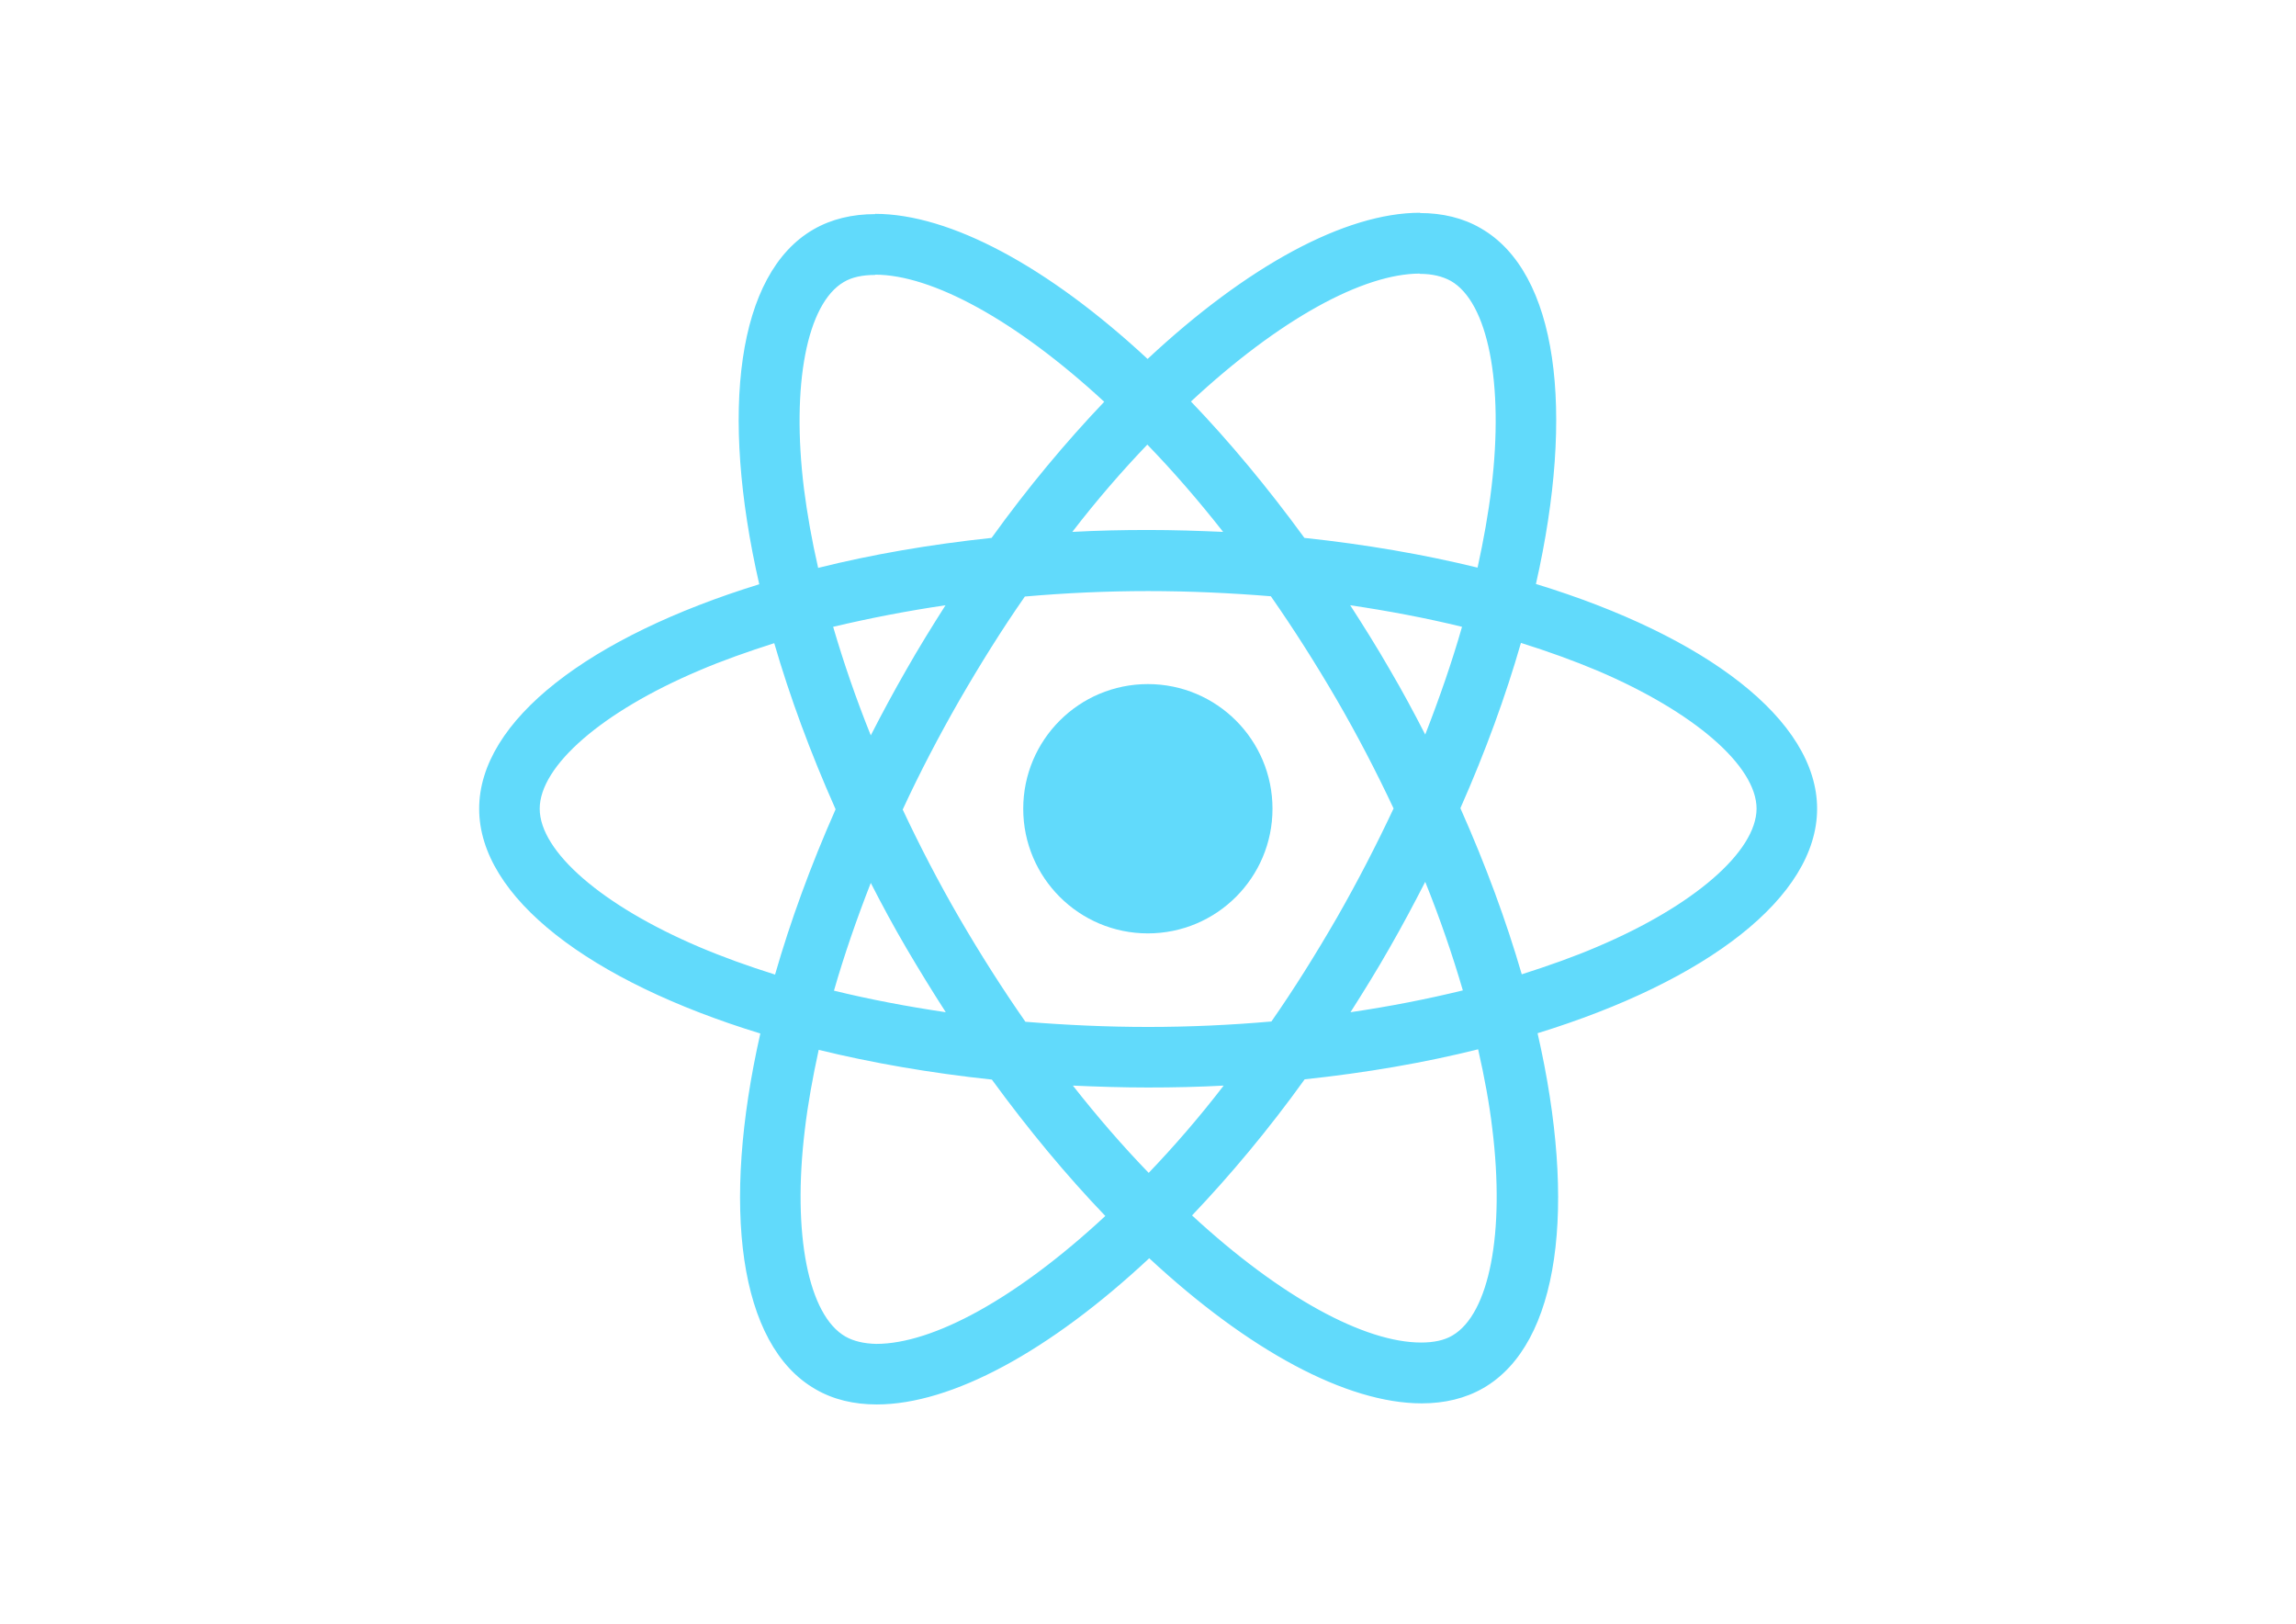
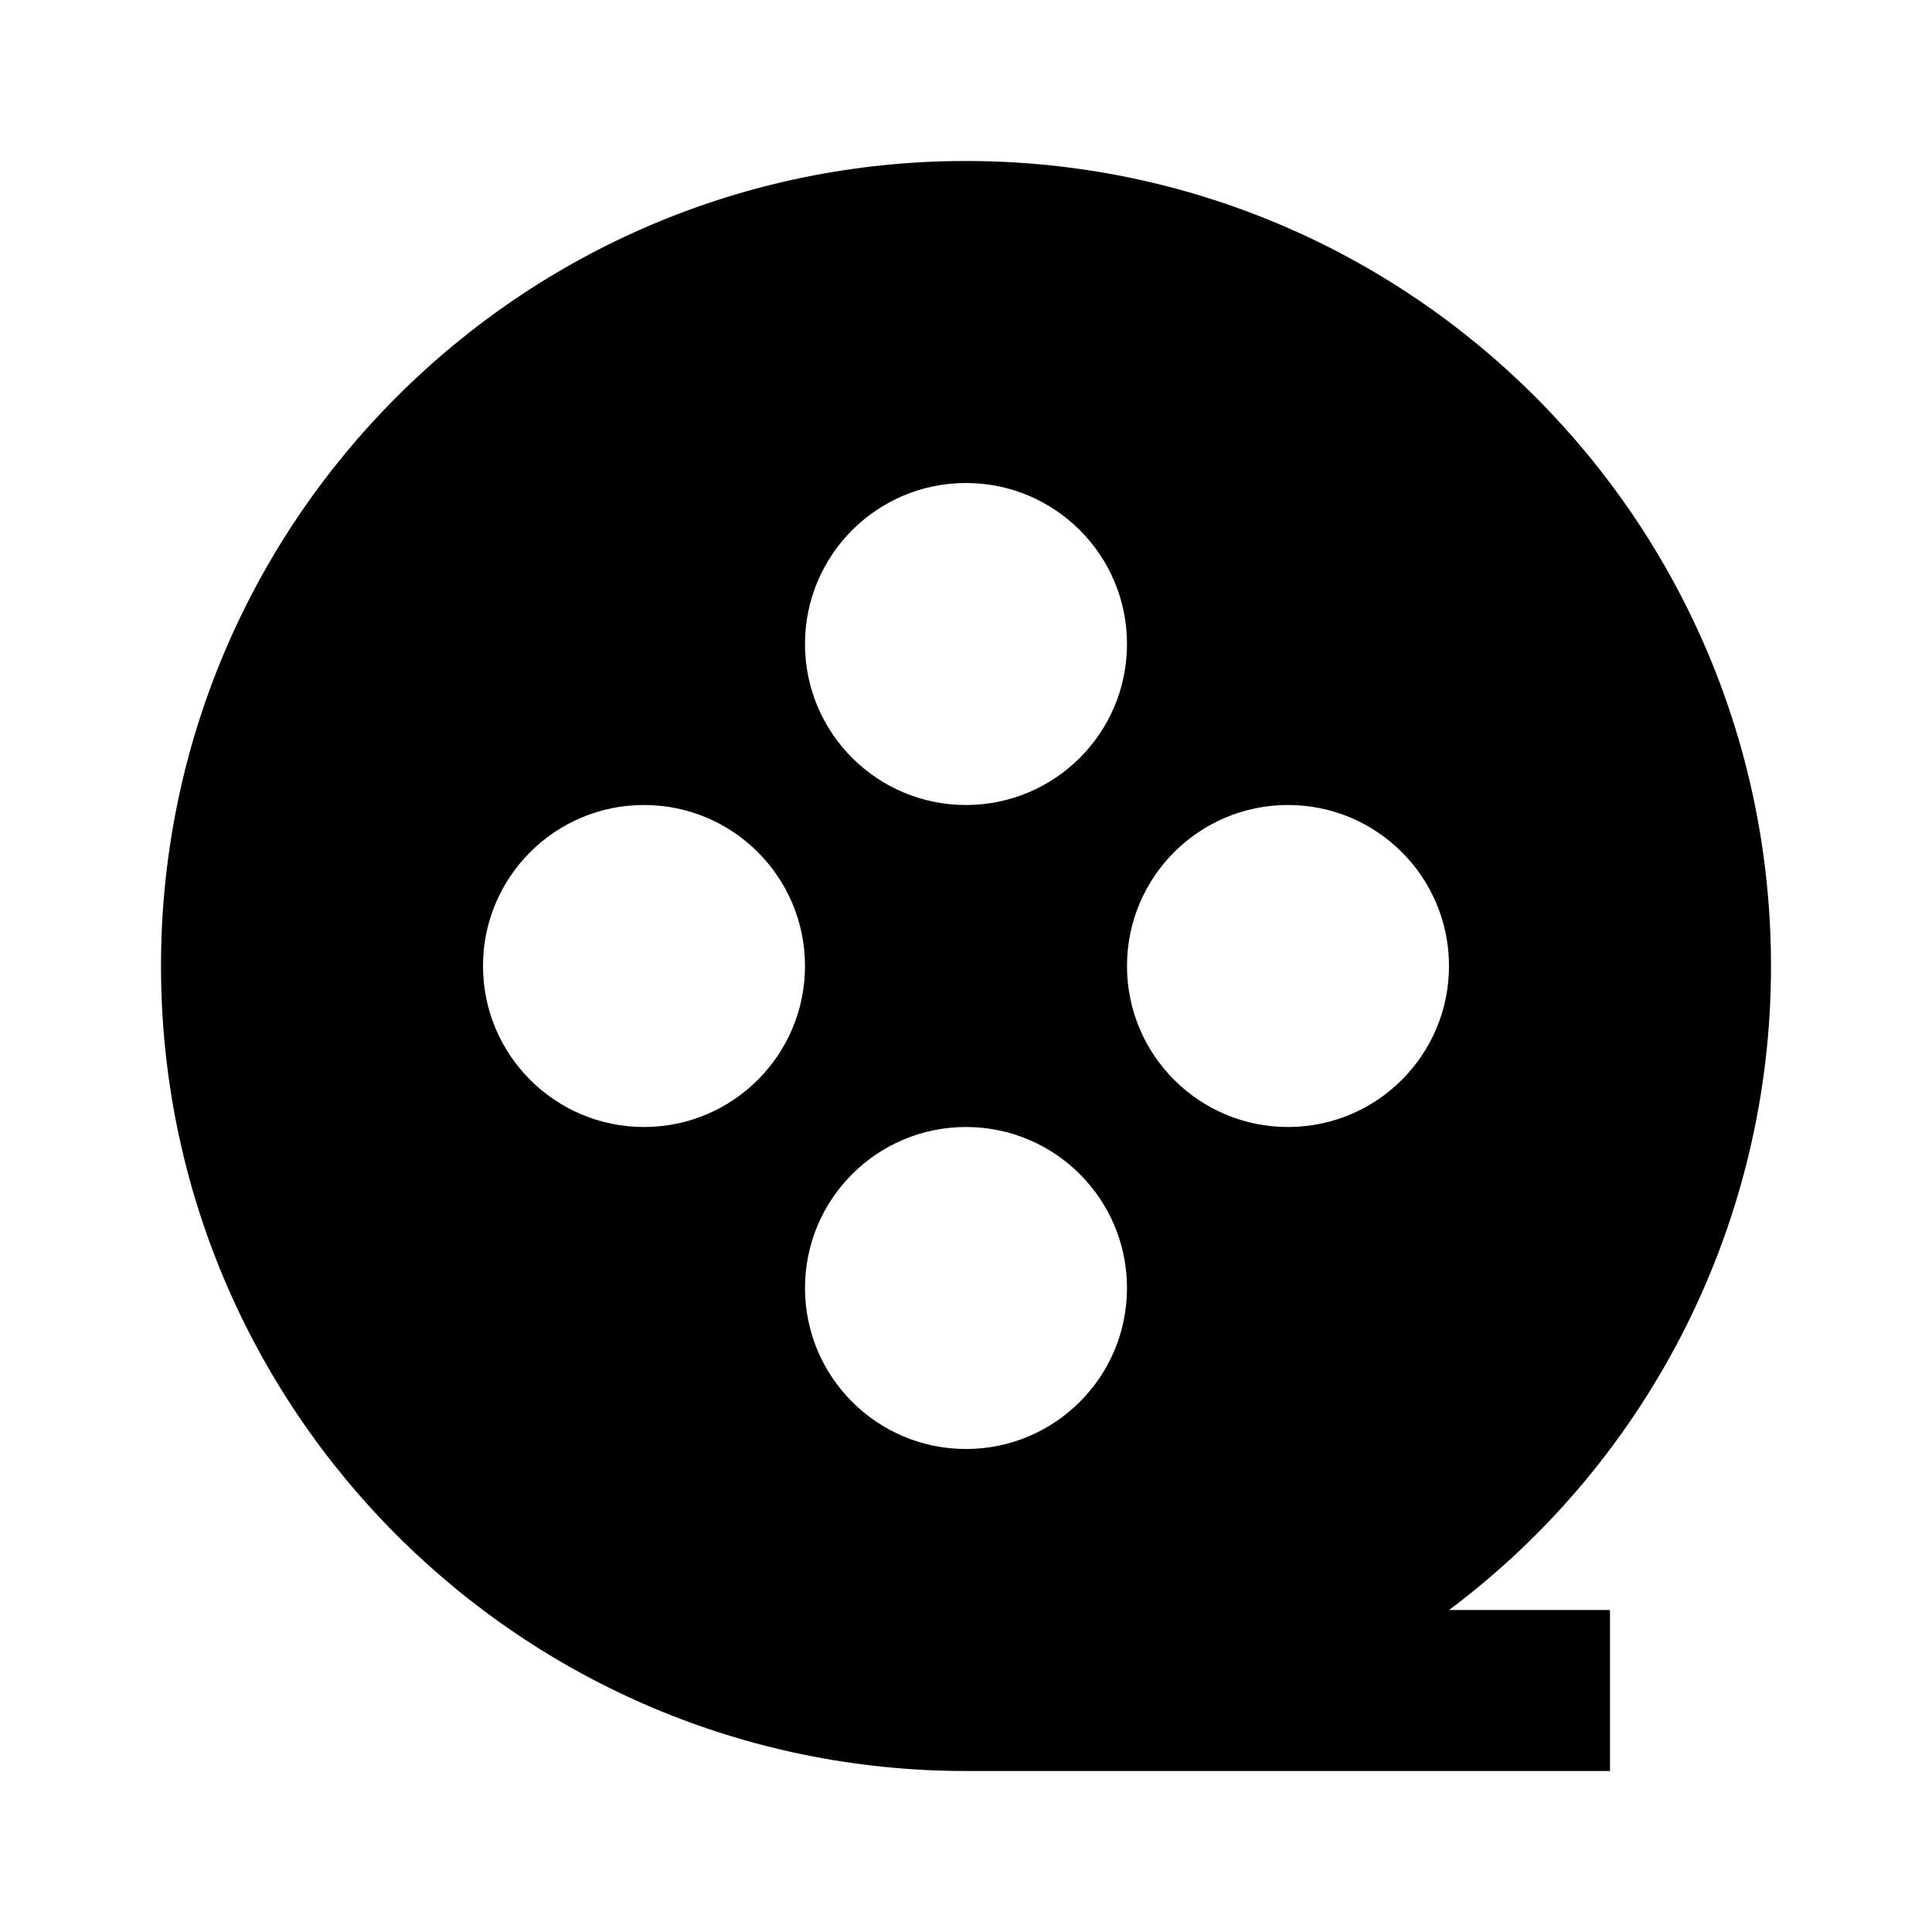
- <svg xmlns="http://www.w3.org/2000/svg" viewBox="0 0 841.9 595.3">
-   <g fill="#61DAFB">
-     <path d="M666.3 296.5c0-32.5-40.7-63.3-103.1-82.4 14.4-63.6 8-114.2-20.2-130.4-6.5-3.8-14.1-5.6-22.4-5.6v22.3c4.6 0 8.3.9 11.4 2.6 13.6 7.8 19.5 37.5 14.9 75.7-1.1 9.4-2.9 19.3-5.1 29.4-19.6-4.8-41-8.5-63.5-10.9-13.5-18.5-27.5-35.3-41.6-50 32.6-30.3 63.2-46.9 84-46.9V78c-27.5 0-63.5 19.6-99.9 53.6-36.4-33.8-72.4-53.2-99.9-53.2v22.3c20.7 0 51.4 16.5 84 46.6-14 14.7-28 31.4-41.3 49.9-22.6 2.4-44 6.1-63.6 11-2.3-10-4-19.7-5.2-29-4.7-38.2 1.1-67.9 14.6-75.8 3-1.8 6.9-2.6 11.5-2.6V78.5c-8.4 0-16 1.8-22.6 5.6-28.1 16.2-34.4 66.7-19.9 130.1-62.2 19.2-102.7 49.9-102.7 82.3 0 32.5 40.7 63.3 103.1 82.4-14.4 63.6-8 114.2 20.2 130.4 6.5 3.8 14.1 5.6 22.5 5.6 27.5 0 63.5-19.6 99.9-53.6 36.4 33.8 72.4 53.2 99.9 53.2 8.4 0 16-1.8 22.6-5.6 28.1-16.2 34.4-66.7 19.9-130.1 62-19.1 102.5-49.9 102.5-82.3zm-130.2-66.7c-3.7 12.9-8.3 26.2-13.5 39.5-4.1-8-8.4-16-13.1-24-4.6-8-9.5-15.8-14.4-23.4 14.2 2.1 27.9 4.7 41 7.9zm-45.8 106.5c-7.8 13.5-15.8 26.3-24.1 38.2-14.9 1.3-30 2-45.2 2-15.1 0-30.2-.7-45-1.9-8.3-11.9-16.4-24.6-24.2-38-7.6-13.1-14.5-26.4-20.8-39.8 6.2-13.4 13.2-26.8 20.7-39.9 7.8-13.5 15.8-26.3 24.1-38.2 14.9-1.3 30-2 45.2-2 15.1 0 30.2.7 45 1.9 8.3 11.9 16.4 24.6 24.2 38 7.6 13.1 14.5 26.4 20.8 39.8-6.3 13.4-13.2 26.8-20.7 39.9zm32.3-13c5.4 13.4 10 26.8 13.8 39.8-13.1 3.2-26.9 5.9-41.2 8 4.9-7.7 9.8-15.6 14.4-23.7 4.6-8 8.9-16.1 13-24.1zM421.2 430c-9.3-9.6-18.6-20.3-27.8-32 9 .4 18.2.7 27.5.7 9.4 0 18.7-.2 27.8-.7-9 11.7-18.3 22.4-27.5 32zm-74.4-58.9c-14.2-2.1-27.9-4.7-41-7.9 3.7-12.9 8.3-26.2 13.5-39.5 4.1 8 8.4 16 13.1 24 4.7 8 9.5 15.8 14.4 23.4zM420.7 163c9.3 9.6 18.6 20.3 27.8 32-9-.4-18.2-.7-27.5-.7-9.4 0-18.7.2-27.8.7 9-11.7 18.3-22.4 27.5-32zm-74 58.9c-4.9 7.7-9.8 15.6-14.4 23.7-4.6 8-8.9 16-13 24-5.4-13.4-10-26.8-13.8-39.8 13.1-3.1 26.9-5.8 41.2-7.9zm-90.5 125.2c-35.4-15.1-58.3-34.9-58.3-50.6 0-15.7 22.9-35.6 58.3-50.6 8.6-3.7 18-7 27.7-10.1 5.7 19.6 13.2 40 22.5 60.9-9.2 20.8-16.6 41.1-22.2 60.6-9.9-3.1-19.3-6.5-28-10.2zM310 490c-13.6-7.8-19.5-37.5-14.9-75.7 1.1-9.4 2.9-19.3 5.1-29.4 19.6 4.8 41 8.5 63.5 10.9 13.5 18.5 27.5 35.3 41.6 50-32.6 30.3-63.2 46.9-84 46.9-4.5-.1-8.3-1-11.3-2.7zm237.2-76.2c4.7 38.2-1.1 67.9-14.6 75.8-3 1.8-6.9 2.6-11.5 2.6-20.7 0-51.4-16.5-84-46.6 14-14.7 28-31.4 41.3-49.9 22.6-2.4 44-6.1 63.6-11 2.3 10.1 4.1 19.8 5.2 29.1zm38.5-66.7c-8.6 3.7-18 7-27.7 10.1-5.7-19.6-13.2-40-22.5-60.9 9.2-20.8 16.6-41.1 22.2-60.6 9.9 3.1 19.3 6.5 28.1 10.2 35.4 15.1 58.3 34.9 58.3 50.6-.1 15.7-23 35.6-58.4 50.6zM320.8 78.4z" />
-     <circle cx="420.9" cy="296.5" r="45.7" />
-     <path d="M520.5 78.1z" />
-   </g>
+ <svg xmlns="http://www.w3.org/2000/svg" viewBox="0 0 24 24" width="24" height="24">
+   <path fill="none" d="M0 0h24v24H0z" />
+   <path d="M18.001 20H20v2h-8C6.477 22 2 17.523 2 12S6.477 2 12 2s10 4.477 10 10a9.985 9.985 0 0 1-3.999 8zM12 10a2 2 0 1 0 0-4 2 2 0 0 0 0 4zm-4 4a2 2 0 1 0 0-4 2 2 0 0 0 0 4zm8 0a2 2 0 1 0 0-4 2 2 0 0 0 0 4zm-4 4a2 2 0 1 0 0-4 2 2 0 0 0 0 4z" />
</svg>
